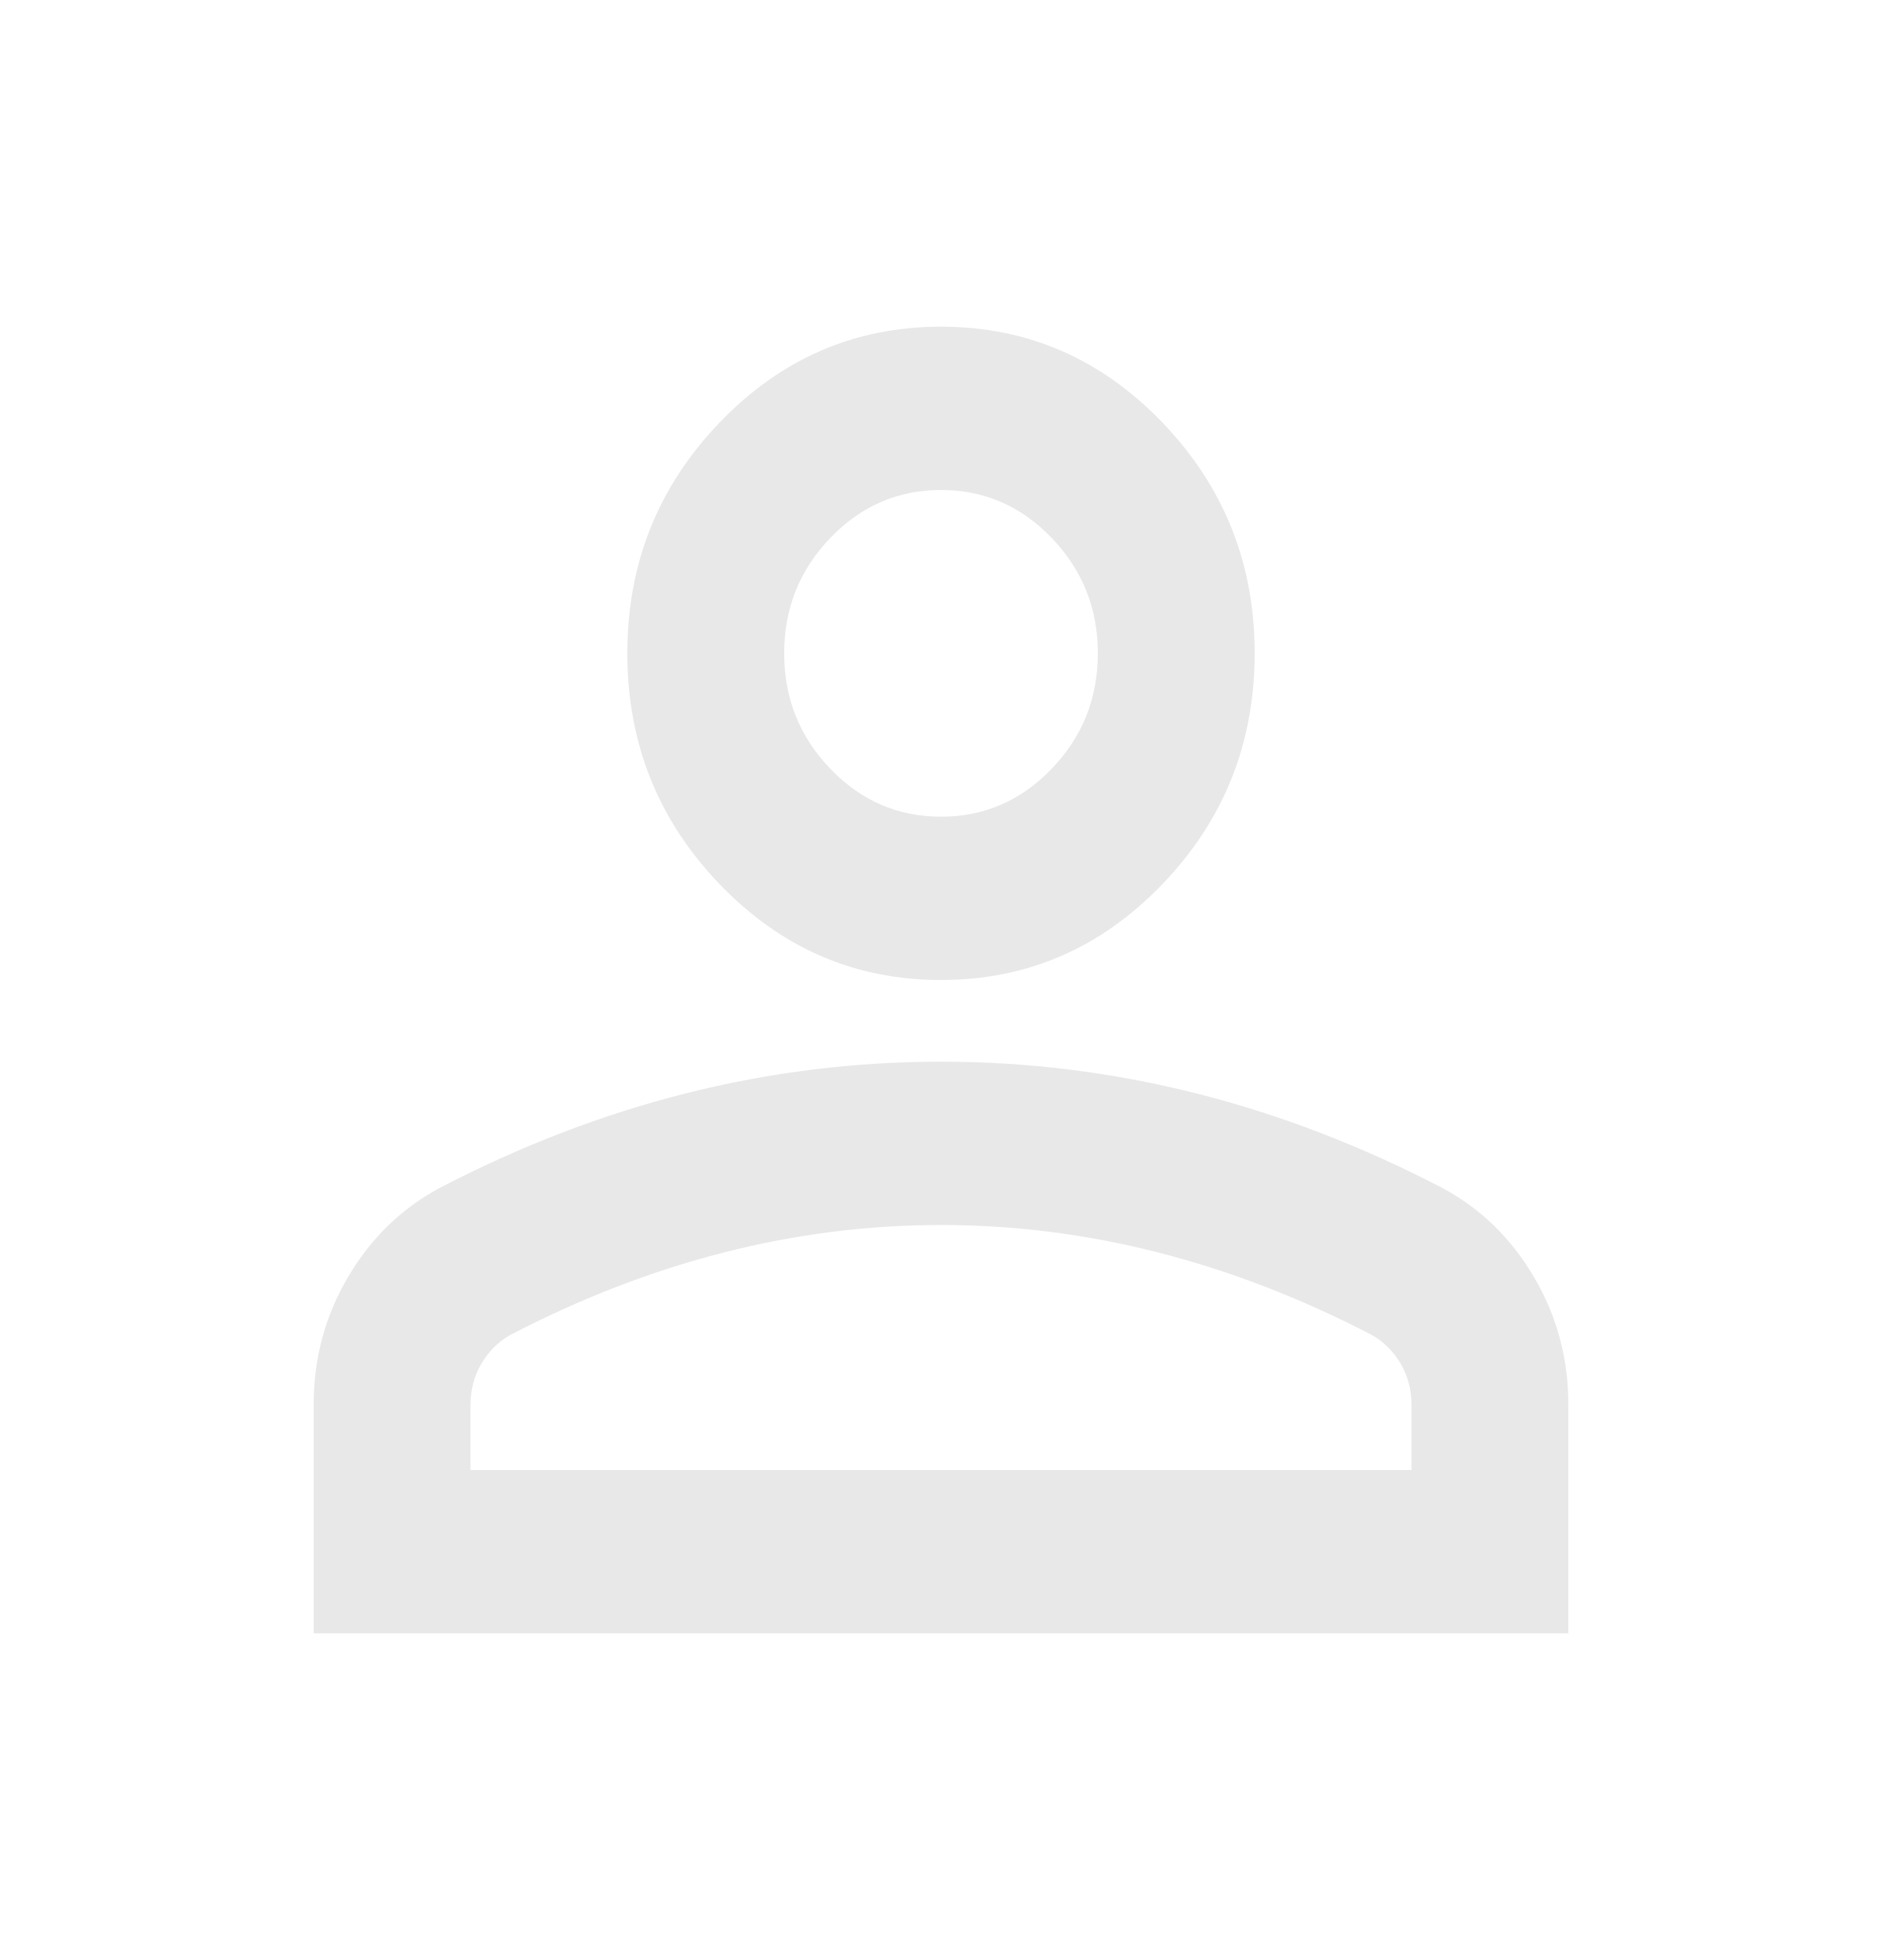
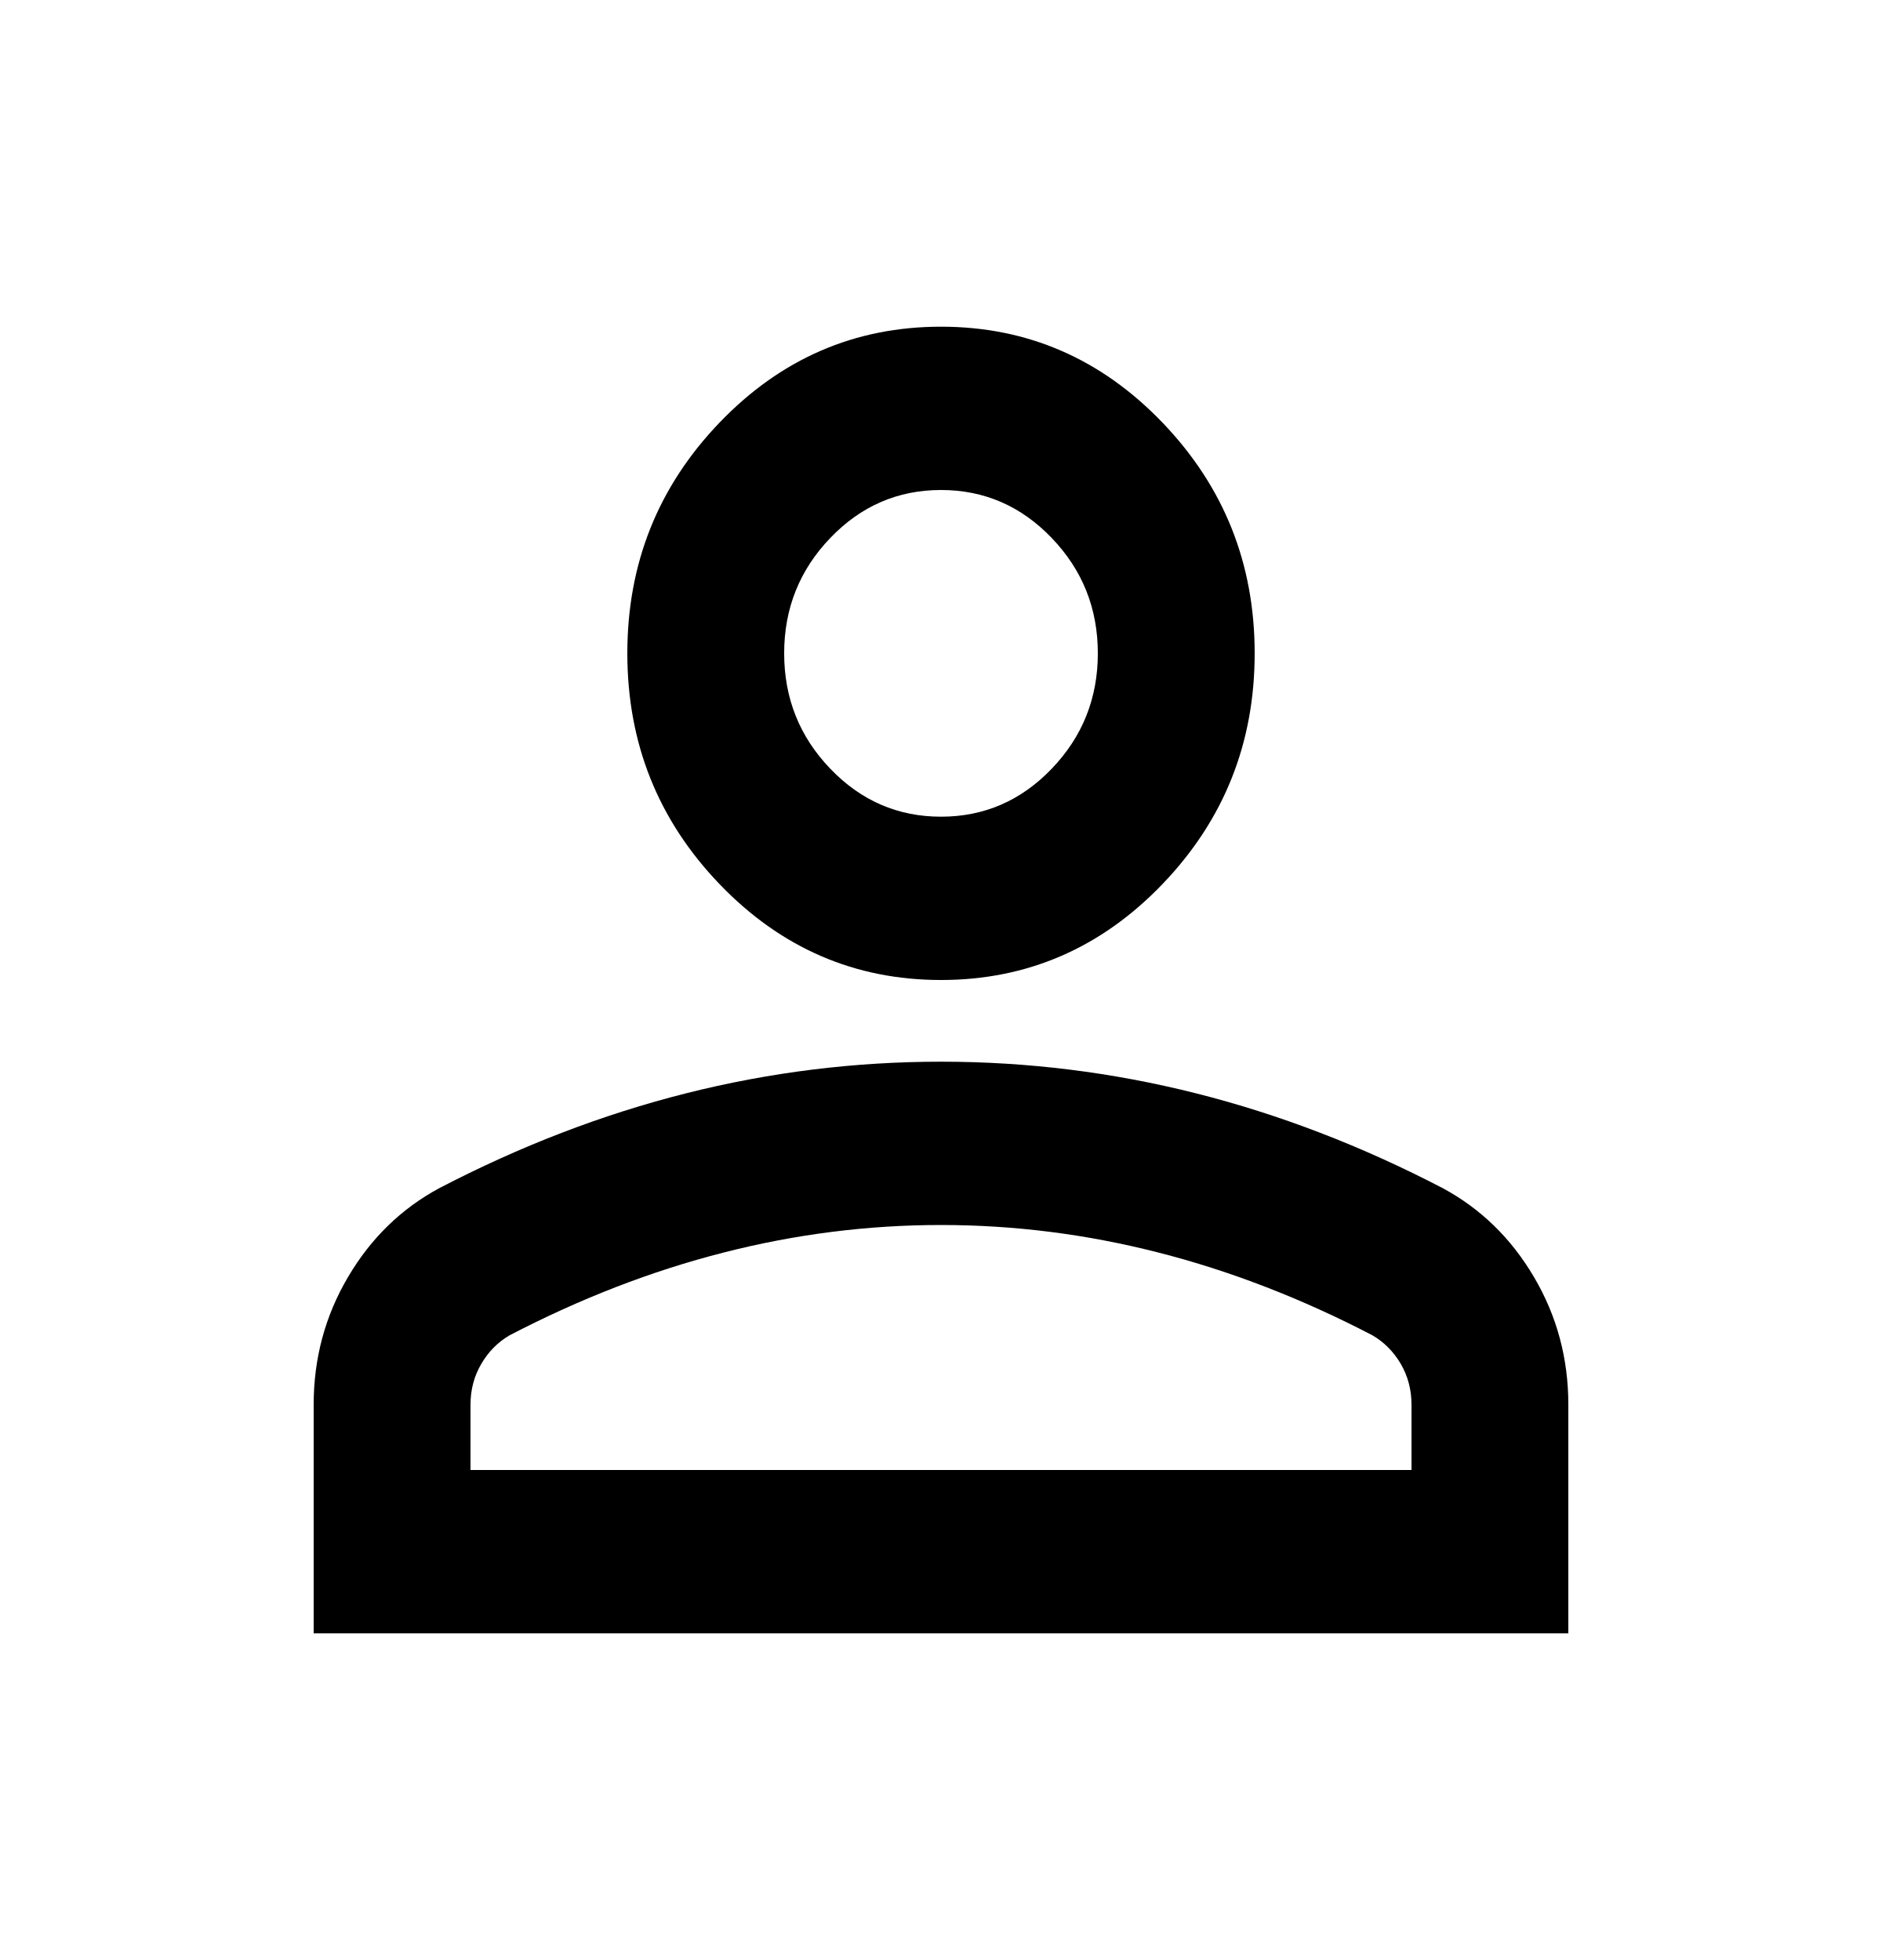
<svg xmlns="http://www.w3.org/2000/svg" width="24" height="25" viewBox="0 0 24 25" fill="none">
-   <path d="M12 12.5C10.9 12.5 9.958 12.092 9.175 11.276C8.392 10.46 8 9.479 8 8.333C8 7.188 8.392 6.207 9.175 5.391C9.958 4.575 10.9 4.167 12 4.167C13.1 4.167 14.042 4.575 14.825 5.391C15.608 6.207 16 7.188 16 8.333C16 9.479 15.608 10.46 14.825 11.276C14.042 12.092 13.1 12.5 12 12.5ZM4 20.833V17.917C4 17.326 4.146 16.784 4.438 16.289C4.729 15.794 5.117 15.417 5.6 15.156C6.633 14.618 7.683 14.214 8.75 13.945C9.817 13.676 10.9 13.542 12 13.542C13.1 13.542 14.183 13.676 15.25 13.945C16.317 14.214 17.367 14.618 18.4 15.156C18.883 15.417 19.271 15.794 19.562 16.289C19.854 16.784 20 17.326 20 17.917V20.833H4ZM6 18.75H18V17.917C18 17.726 17.954 17.552 17.863 17.396C17.771 17.24 17.65 17.118 17.5 17.031C16.6 16.563 15.692 16.211 14.775 15.977C13.858 15.742 12.933 15.625 12 15.625C11.067 15.625 10.142 15.742 9.225 15.977C8.308 16.211 7.4 16.563 6.5 17.031C6.35 17.118 6.229 17.24 6.138 17.396C6.046 17.552 6 17.726 6 17.917V18.75ZM12 10.417C12.55 10.417 13.021 10.213 13.412 9.805C13.804 9.397 14 8.906 14 8.333C14 7.761 13.804 7.27 13.412 6.862C13.021 6.454 12.55 6.25 12 6.25C11.45 6.25 10.979 6.454 10.588 6.862C10.196 7.27 10 7.761 10 8.333C10 8.906 10.196 9.397 10.588 9.805C10.979 10.213 11.45 10.417 12 10.417Z" fill="#E8E8E8" />
+   <path d="M12 12.5C10.9 12.5 9.958 12.092 9.175 11.276C8.392 10.46 8 9.479 8 8.333C8 7.188 8.392 6.207 9.175 5.391C9.958 4.575 10.9 4.167 12 4.167C13.1 4.167 14.042 4.575 14.825 5.391C15.608 6.207 16 7.188 16 8.333C16 9.479 15.608 10.46 14.825 11.276C14.042 12.092 13.1 12.5 12 12.5ZM4 20.833V17.917C4 17.326 4.146 16.784 4.438 16.289C4.729 15.794 5.117 15.417 5.6 15.156C6.633 14.618 7.683 14.214 8.75 13.945C9.817 13.676 10.9 13.542 12 13.542C13.1 13.542 14.183 13.676 15.25 13.945C16.317 14.214 17.367 14.618 18.4 15.156C18.883 15.417 19.271 15.794 19.562 16.289C19.854 16.784 20 17.326 20 17.917V20.833H4ZM6 18.75H18V17.917C18 17.726 17.954 17.552 17.863 17.396C17.771 17.24 17.65 17.118 17.5 17.031C16.6 16.563 15.692 16.211 14.775 15.977C13.858 15.742 12.933 15.625 12 15.625C11.067 15.625 10.142 15.742 9.225 15.977C8.308 16.211 7.4 16.563 6.5 17.031C6.35 17.118 6.229 17.24 6.138 17.396C6.046 17.552 6 17.726 6 17.917V18.75ZM12 10.417C12.55 10.417 13.021 10.213 13.412 9.805C13.804 9.397 14 8.906 14 8.333C14 7.761 13.804 7.27 13.412 6.862C13.021 6.454 12.55 6.25 12 6.25C11.45 6.25 10.979 6.454 10.588 6.862C10.196 7.27 10 7.761 10 8.333C10 8.906 10.196 9.397 10.588 9.805C10.979 10.213 11.45 10.417 12 10.417Z" fill="CurrentColor" />
</svg>
